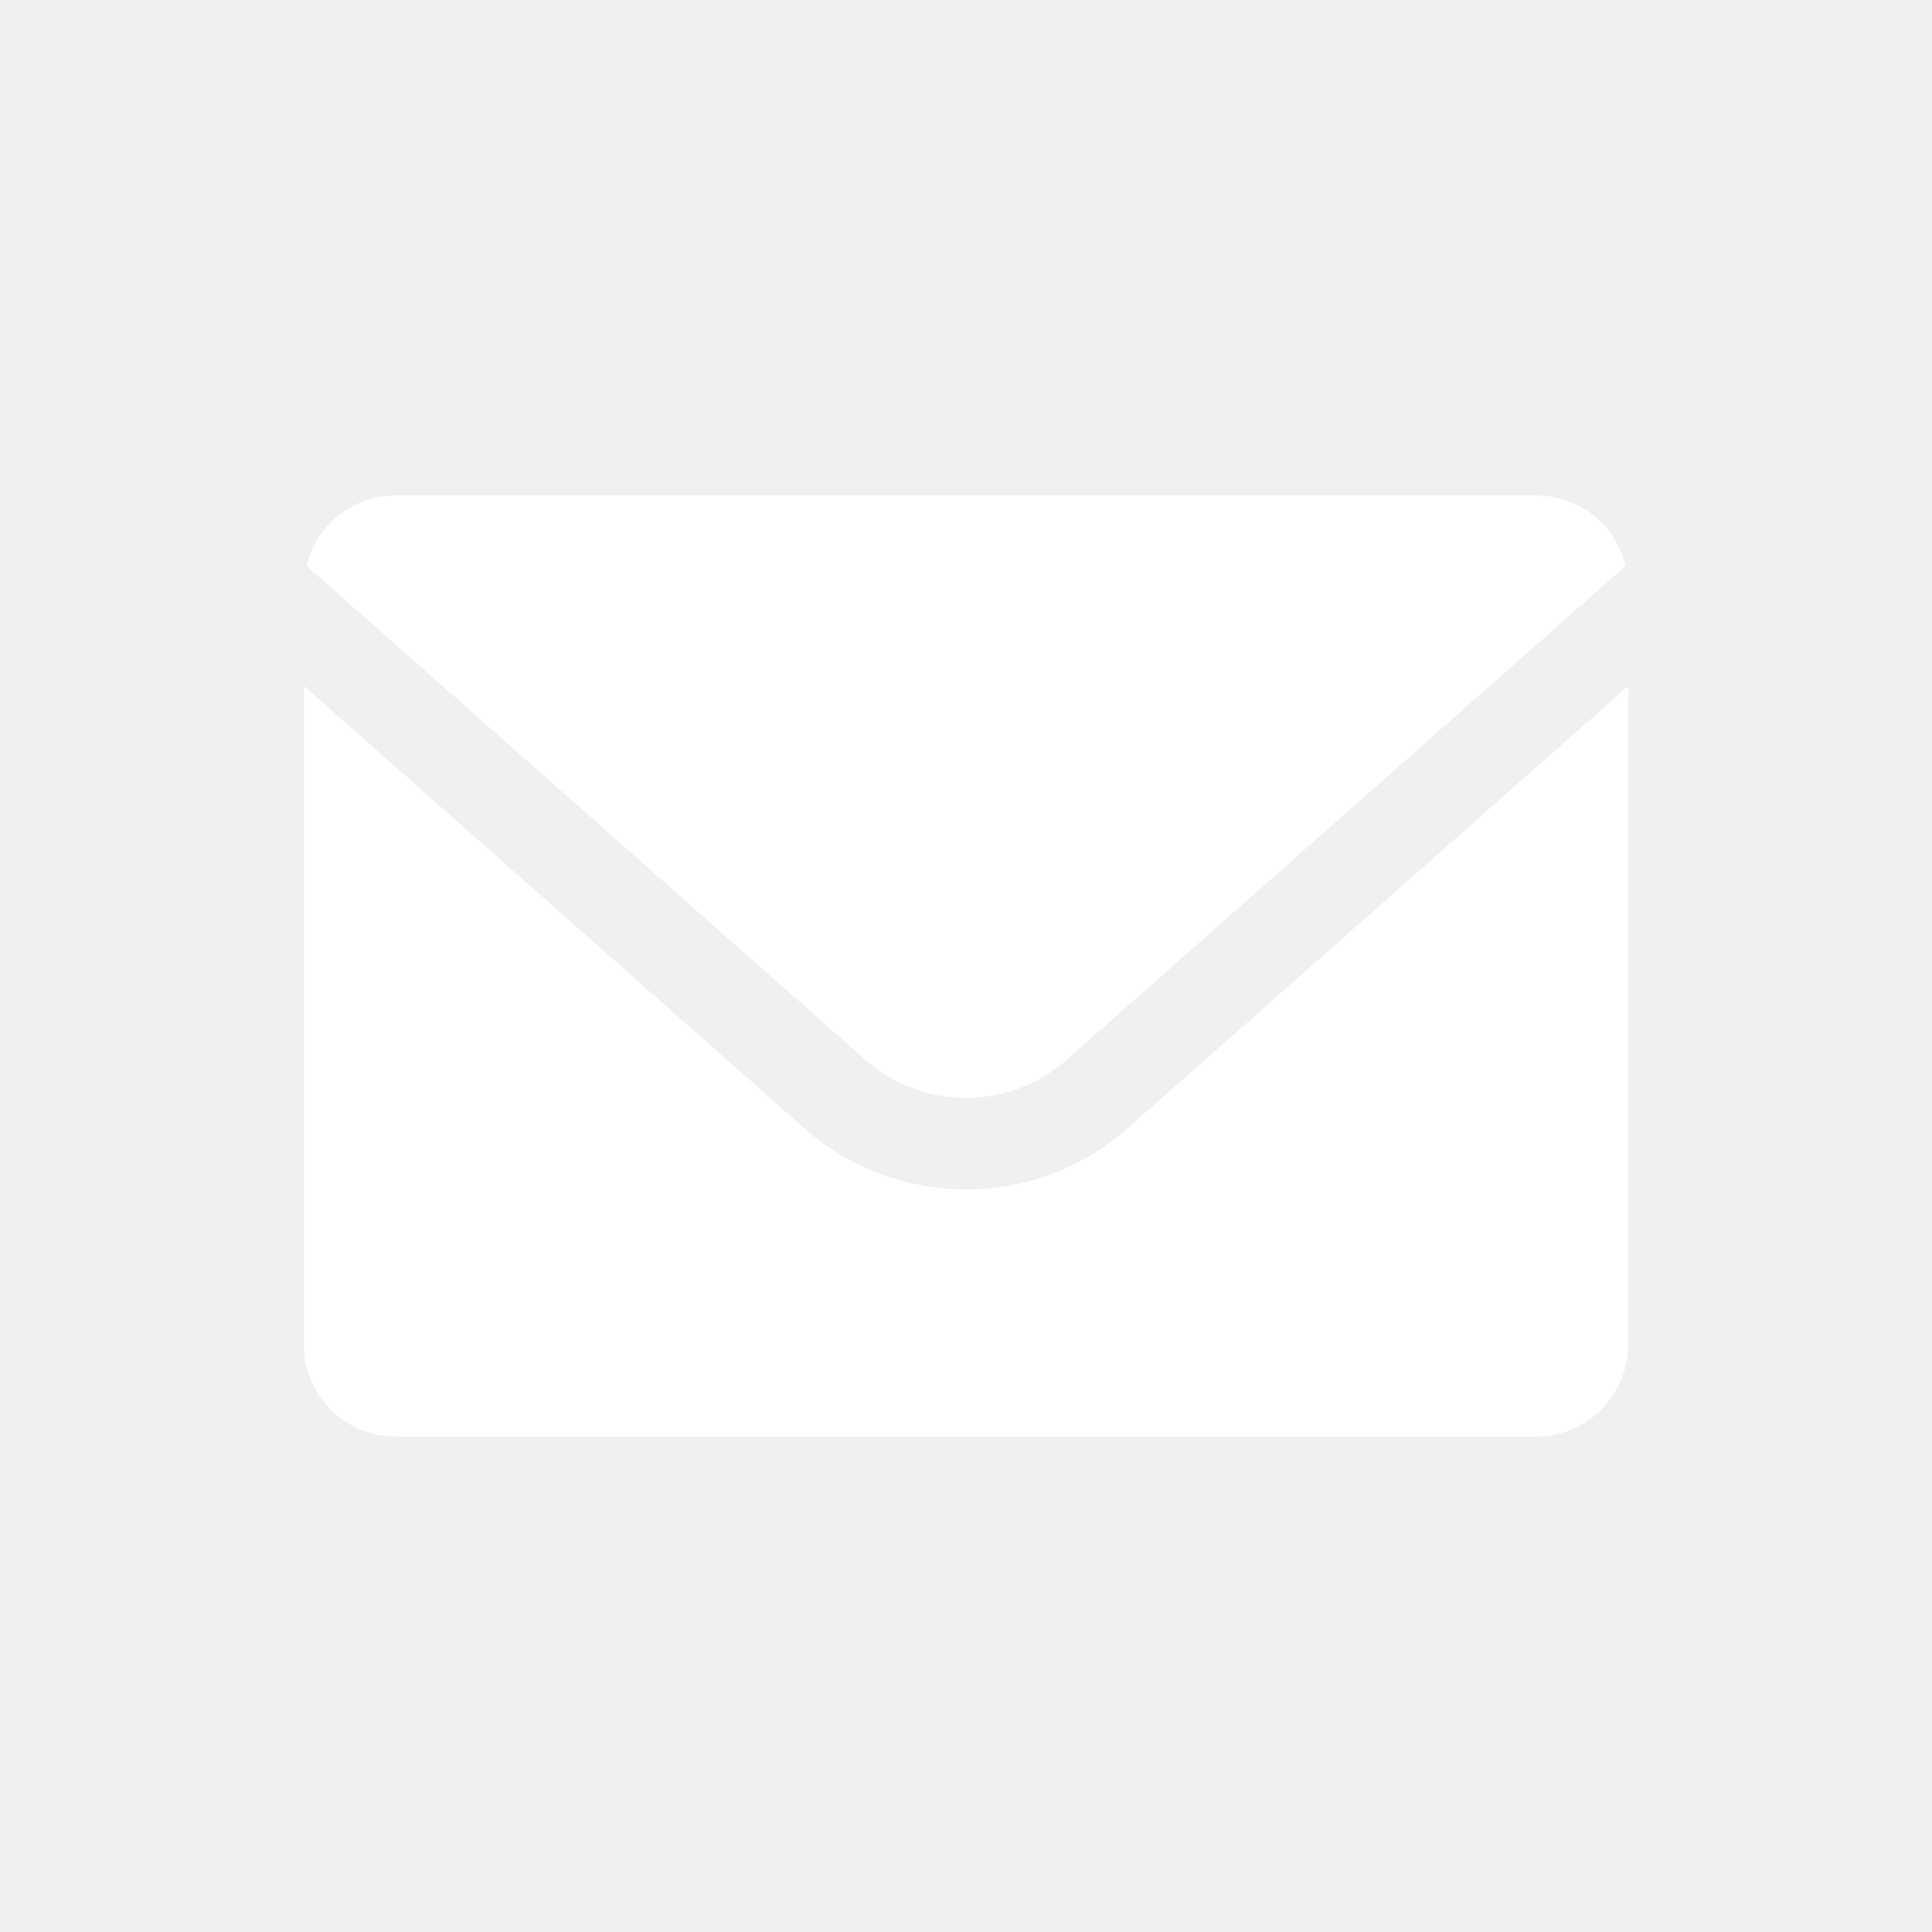
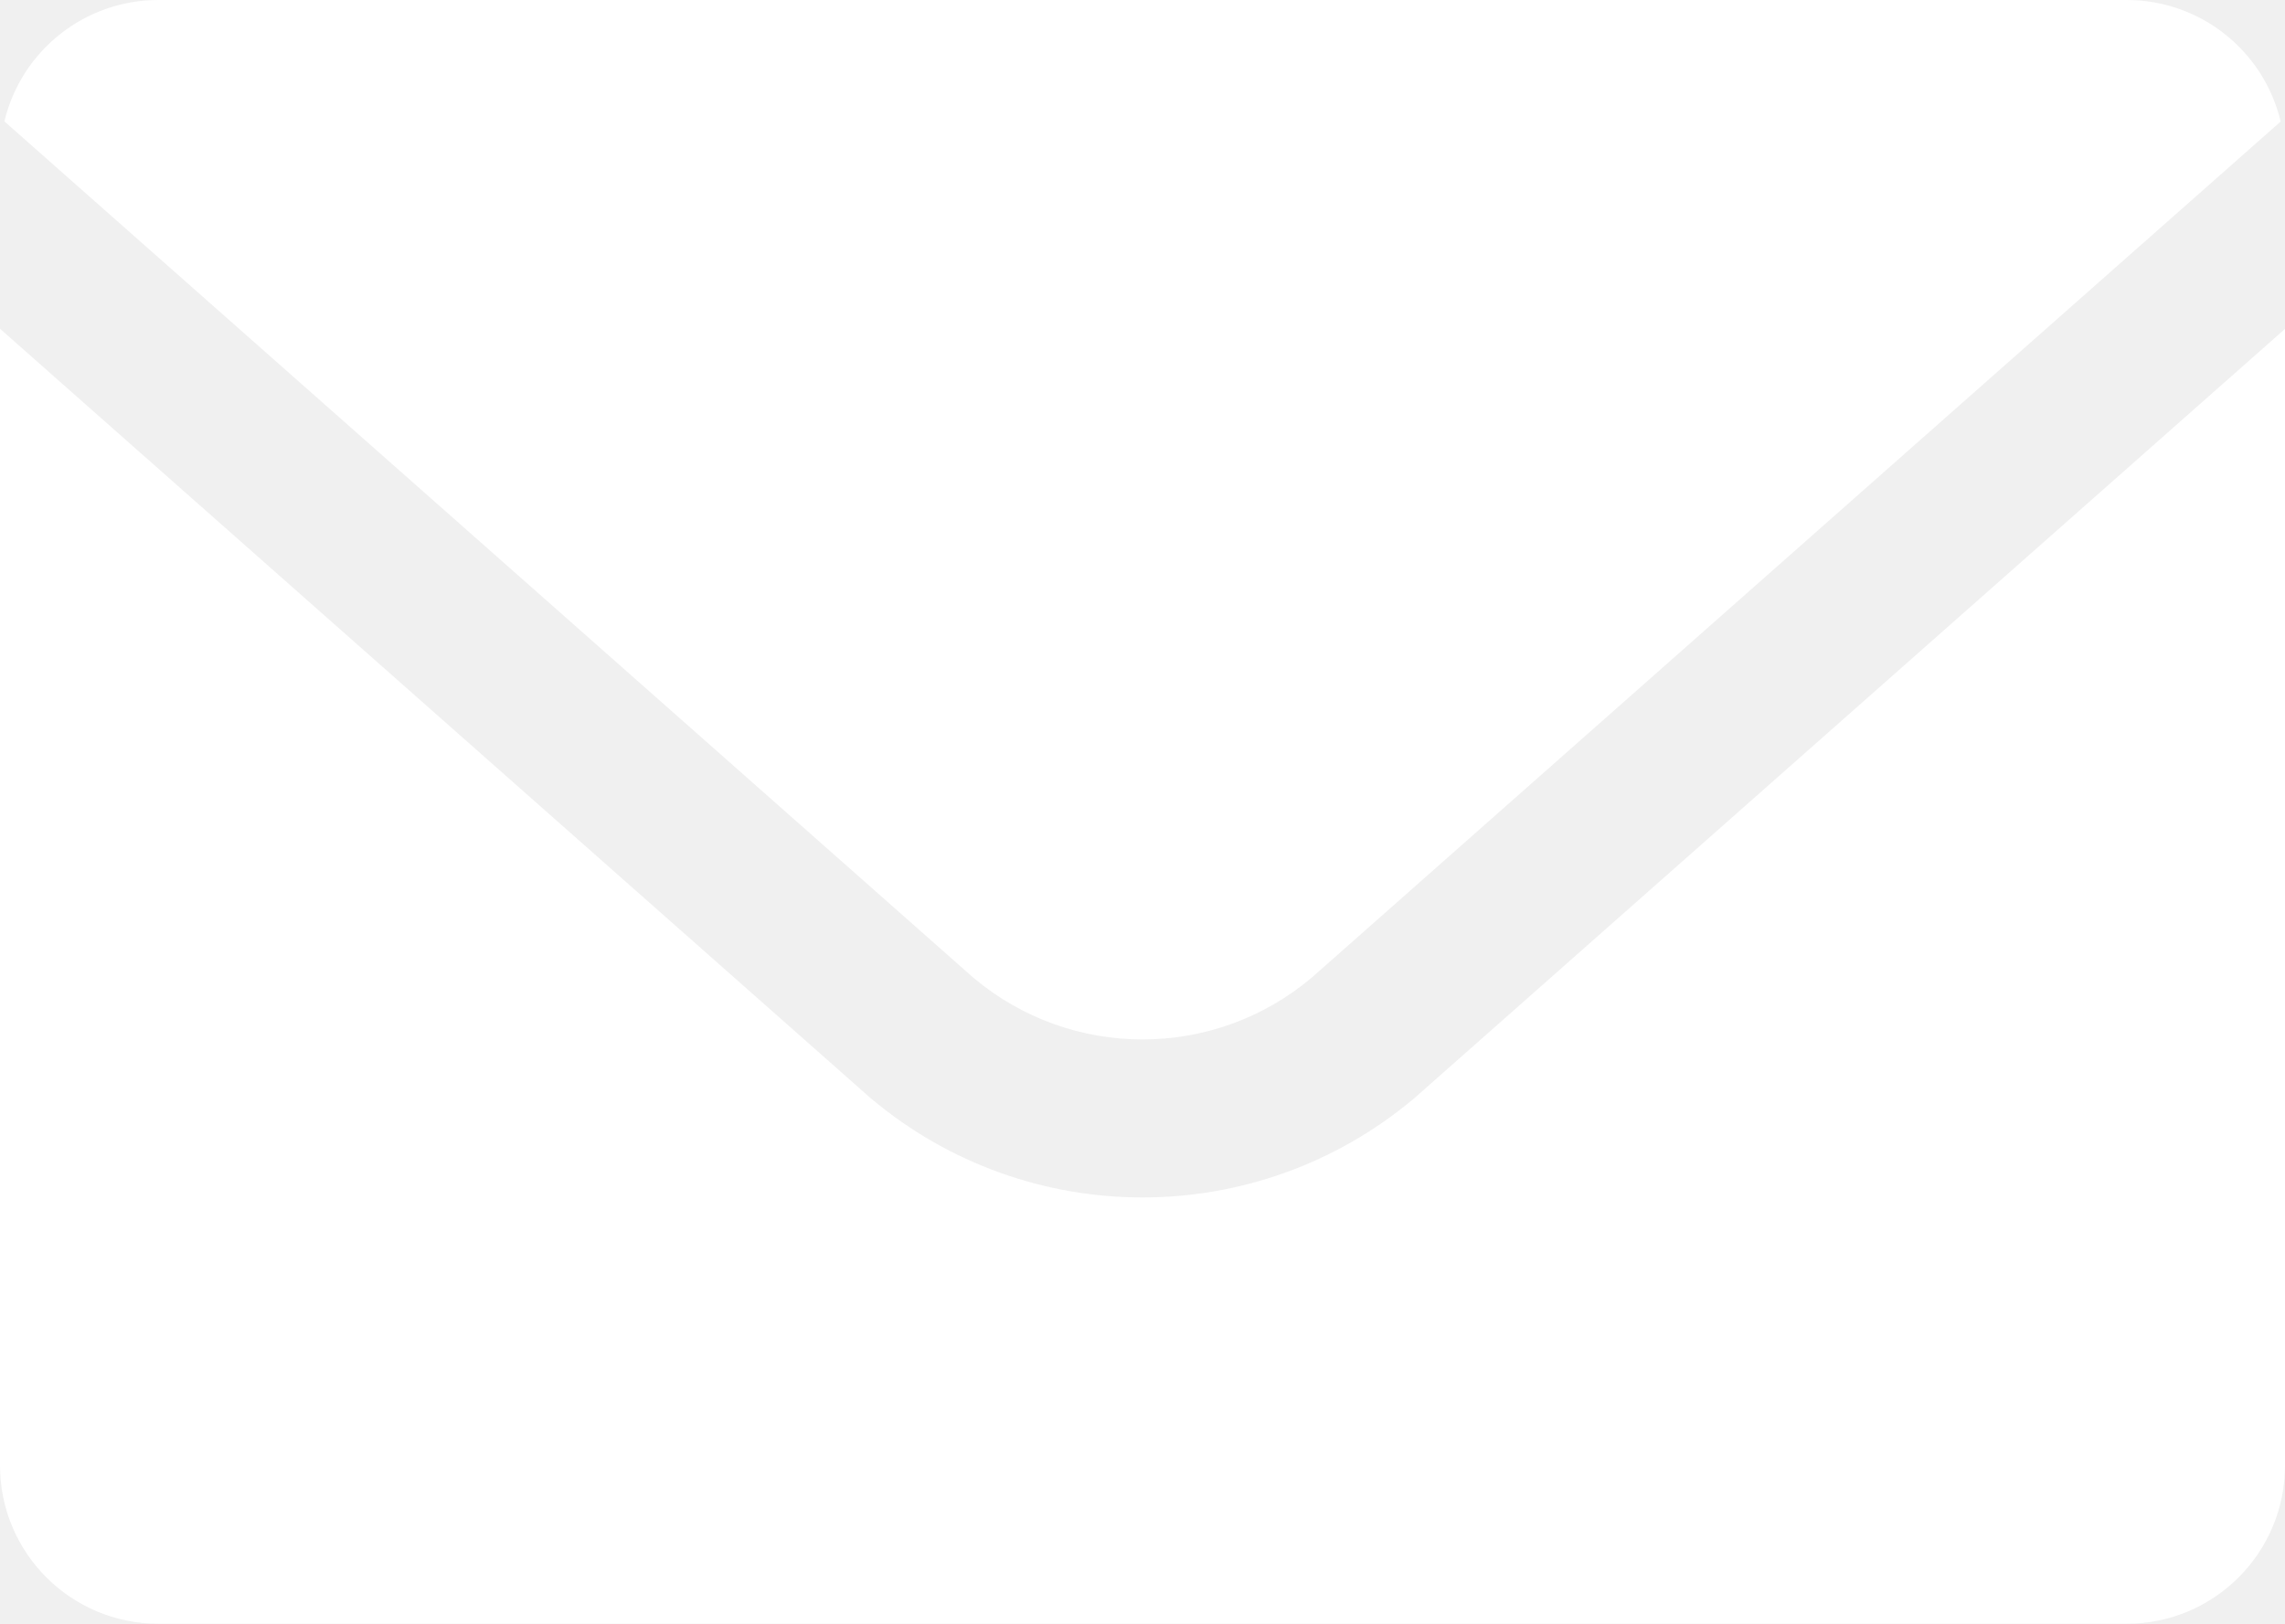
- <svg xmlns="http://www.w3.org/2000/svg" id="Layer_1" data-name="Layer 1" width="600" height="600" viewBox="0 0 600 600">
+ <svg xmlns="http://www.w3.org/2000/svg" id="Layer_1" data-name="Layer 1" width="411.234" height="292.257" viewBox="0 0 411.234 292.257">
  <defs>
    <style>
      .cls-1 {
        fill: #fff;
      }
    </style>
  </defs>
  <g>
-     <path class="cls-1" d="M269.544,329.835a47.252,47.252,0,0,0,60.911.001L504.837,175.747a28.494,28.494,0,0,0-27.709-21.875H122.872A28.494,28.494,0,0,0,95.17,175.716Z" />
-     <path class="cls-1" d="M348.994,351.471l-.161.135a75.894,75.894,0,0,1-97.665-.001l-.32-.275L94.383,213.041V417.64a28.489,28.489,0,0,0,28.489,28.489H477.128A28.489,28.489,0,0,0,505.617,417.64V213.074Z" />
+     <path class="cls-1" d="M175.161,175.964a47.252,47.252,0,0,0,60.911.001L410.454,21.875A28.494,28.494,0,0,0,382.745,0H28.489A28.494,28.494,0,0,0,.787,21.845Z" />
+     <path class="cls-1" d="M254.611,197.6l-.161.135a75.894,75.894,0,0,1-97.665-.001l-.32-.275L0,59.17V263.768a28.489,28.489,0,0,0,28.489,28.489H382.745a28.489,28.489,0,0,0,28.489-28.489V59.203Z" />
  </g>
</svg>
